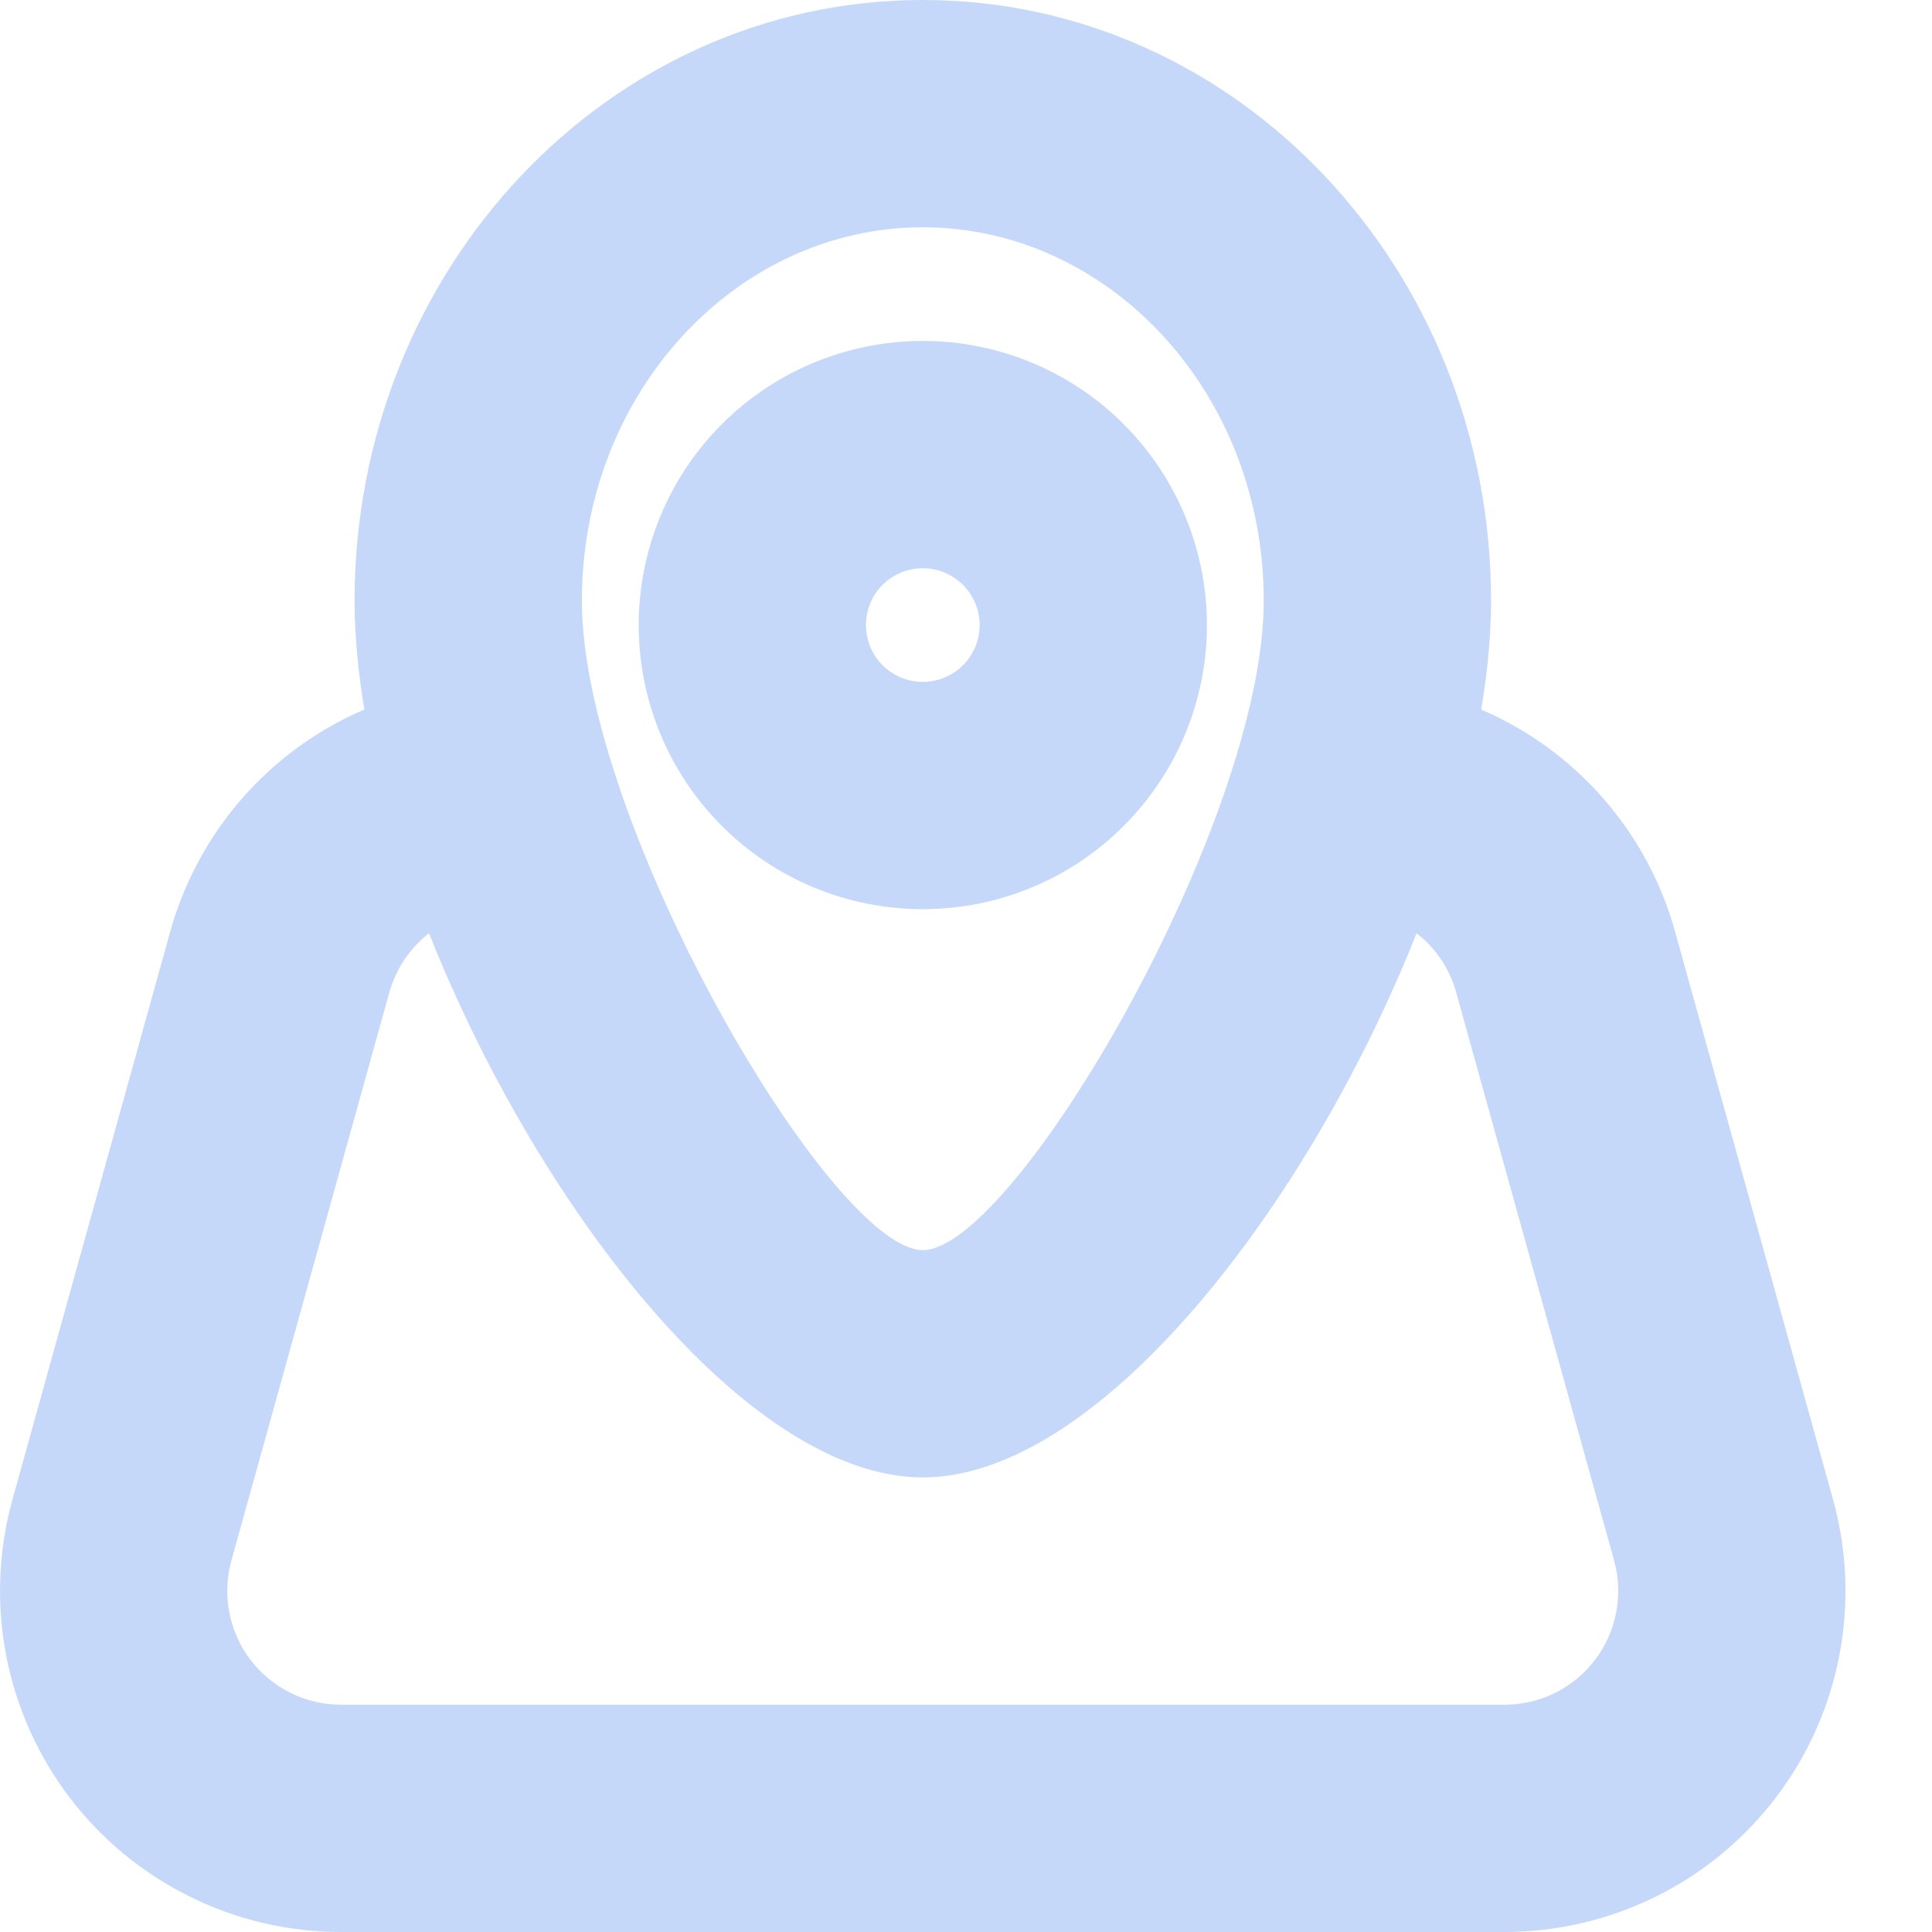
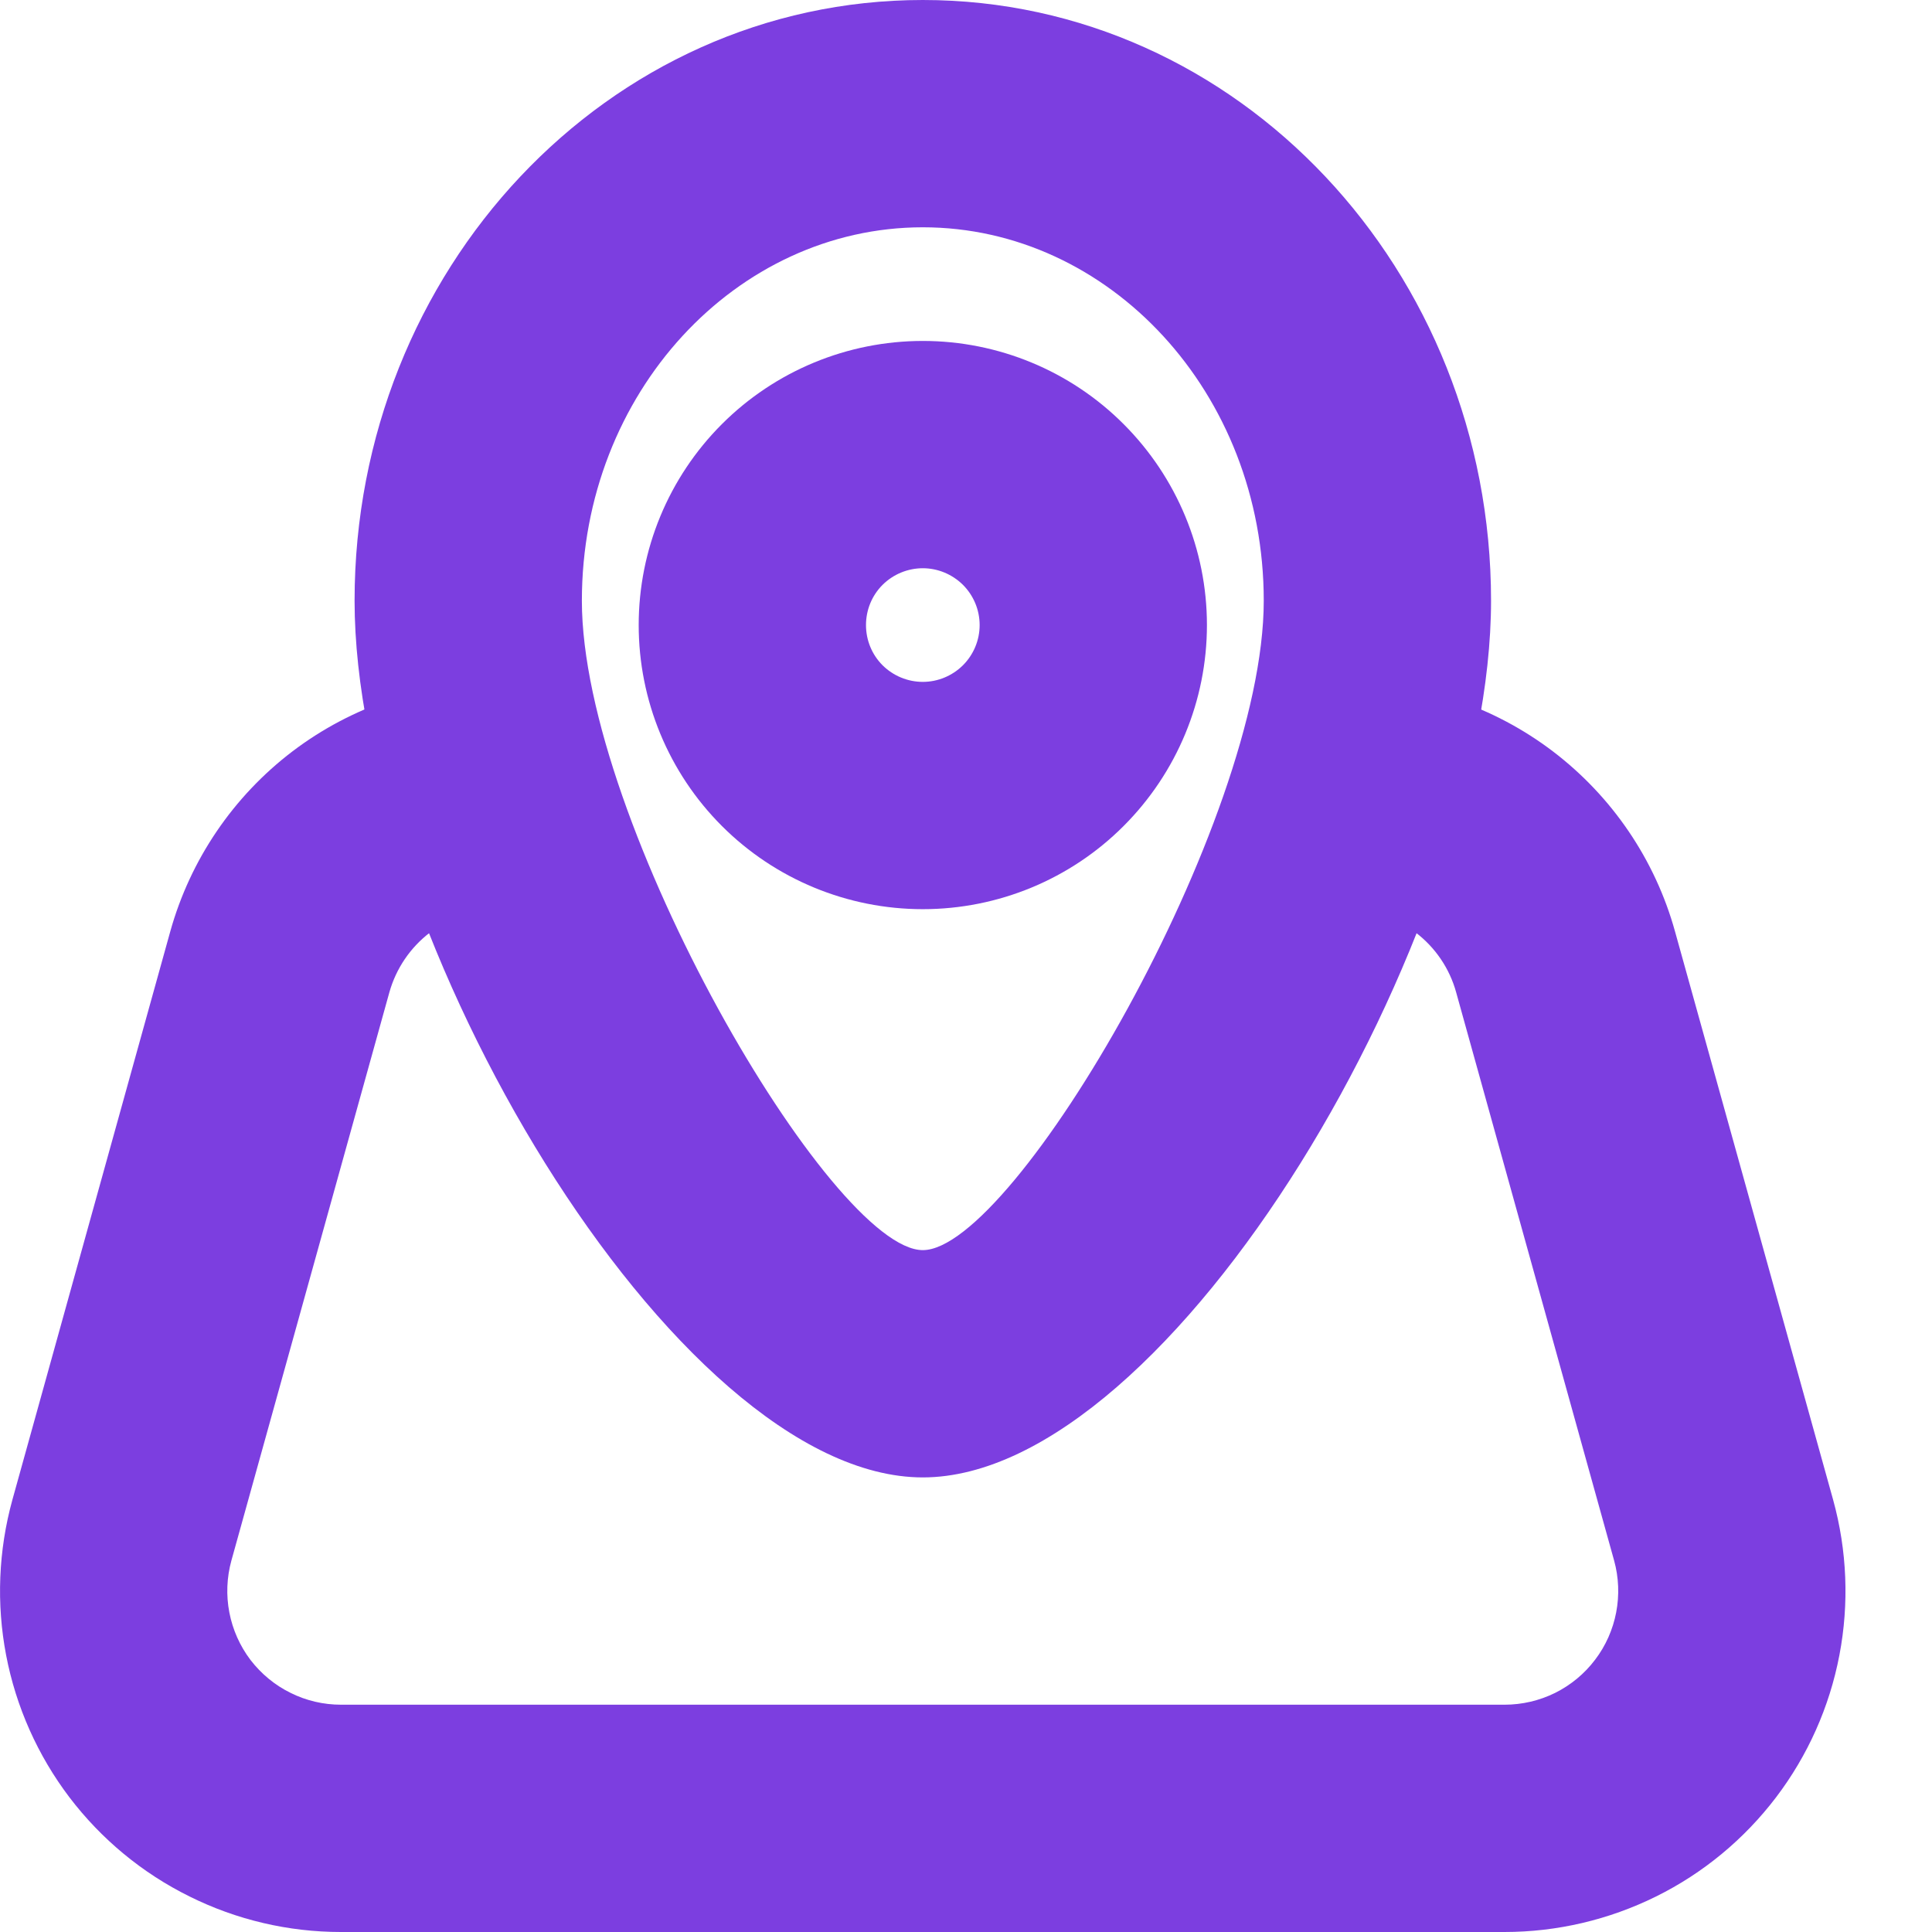
<svg xmlns="http://www.w3.org/2000/svg" width="17" height="17" viewBox="0 0 17 17" fill="none">
  <g id="mapas">
-     <path id="Vector" fill-rule="evenodd" clip-rule="evenodd" d="M8.12 8C8.783 8 9.419 7.737 9.887 7.268C10.356 6.799 10.62 6.163 10.62 5.5C10.62 4.837 10.356 4.201 9.887 3.732C9.419 3.263 8.783 3 8.12 3C7.457 3 6.821 3.263 6.352 3.732C5.883 4.201 5.62 4.837 5.62 5.5C5.62 6.163 5.883 6.799 6.352 7.268C6.821 7.737 7.457 8 8.12 8ZM8.12 5C8.252 5 8.379 5.053 8.473 5.146C8.567 5.24 8.62 5.367 8.62 5.5C8.62 5.633 8.567 5.76 8.473 5.854C8.379 5.947 8.252 6 8.12 6C7.987 6 7.86 5.947 7.766 5.854C7.672 5.76 7.62 5.633 7.62 5.5C7.62 5.367 7.672 5.24 7.766 5.146C7.86 5.053 7.987 5 8.12 5Z" fill="#C6D8FA" />
-     <path id="Vector_2" fill-rule="evenodd" clip-rule="evenodd" d="M3.12 5.286C3.12 8.199 5.925 13 8.12 13C10.315 13 13.12 8.199 13.12 5.286C13.12 2.38 10.897 0 8.12 0C5.343 0 3.12 2.381 3.12 5.286ZM11.12 5.286C11.12 7.24 8.923 11 8.12 11C7.317 11 5.12 7.24 5.12 5.286C5.12 3.456 6.48 2 8.12 2C9.76 2 11.12 3.456 11.12 5.286Z" fill="#C6D8FA" />
-     <path id="Vector_3" d="M11.85 8C11.584 8 11.33 7.895 11.142 7.707C10.955 7.52 10.85 7.265 10.85 7C10.85 6.735 10.955 6.48 11.142 6.293C11.33 6.105 11.584 6 11.85 6C12.505 6 13.143 6.215 13.665 6.612C14.186 7.009 14.564 7.565 14.739 8.197L16.13 13.197C16.253 13.643 16.272 14.111 16.185 14.565C16.098 15.02 15.907 15.448 15.627 15.816C15.347 16.184 14.986 16.483 14.571 16.688C14.156 16.893 13.7 17 13.238 17H2.999C2.537 17 2.081 16.893 1.667 16.687C1.252 16.482 0.891 16.183 0.611 15.815C0.332 15.447 0.141 15.019 0.054 14.565C-0.033 14.111 -0.014 13.643 0.109 13.197L1.498 8.197C1.674 7.565 2.052 7.008 2.574 6.611C3.096 6.215 3.734 6 4.389 6C4.655 6 4.909 6.105 5.097 6.293C5.284 6.48 5.389 6.735 5.389 7C5.389 7.265 5.284 7.52 5.097 7.707C4.909 7.895 4.655 8 4.389 8C4.171 8 3.959 8.072 3.785 8.204C3.611 8.336 3.485 8.522 3.426 8.732L2.036 13.732C1.995 13.881 1.989 14.037 2.018 14.188C2.047 14.34 2.111 14.483 2.204 14.606C2.298 14.728 2.418 14.828 2.557 14.896C2.695 14.965 2.847 15 3.001 15H13.239C13.394 15 13.546 14.964 13.684 14.896C13.822 14.827 13.942 14.728 14.035 14.605C14.129 14.482 14.192 14.339 14.221 14.188C14.25 14.037 14.244 13.88 14.203 13.732L12.813 8.732C12.755 8.521 12.629 8.336 12.455 8.204C12.281 8.071 12.068 8 11.85 8Z" fill="#C6D8FA" />
+     <path id="Vector" fill-rule="evenodd" clip-rule="evenodd" d="M8.12 8C8.783 8 9.419 7.737 9.887 7.268C10.356 6.799 10.62 6.163 10.62 5.5C10.62 4.837 10.356 4.201 9.887 3.732C9.419 3.263 8.783 3 8.12 3C7.457 3 6.821 3.263 6.352 3.732C5.883 4.201 5.62 4.837 5.62 5.5C5.62 6.163 5.883 6.799 6.352 7.268C6.821 7.737 7.457 8 8.12 8ZM8.12 5C8.252 5 8.379 5.053 8.473 5.146C8.567 5.24 8.62 5.367 8.62 5.5C8.62 5.633 8.567 5.76 8.473 5.854C8.379 5.947 8.252 6 8.12 6C7.987 6 7.86 5.947 7.766 5.854C7.672 5.76 7.62 5.633 7.62 5.5C7.62 5.367 7.672 5.24 7.766 5.146C7.86 5.053 7.987 5 8.12 5Z" fill="hsl(263, 72%, 56%)" />
+     <path id="Vector_2" fill-rule="evenodd" clip-rule="evenodd" d="M3.12 5.286C3.12 8.199 5.925 13 8.12 13C10.315 13 13.12 8.199 13.12 5.286C13.12 2.38 10.897 0 8.12 0C5.343 0 3.12 2.381 3.12 5.286ZM11.12 5.286C11.12 7.24 8.923 11 8.12 11C7.317 11 5.12 7.24 5.12 5.286C5.12 3.456 6.48 2 8.12 2C9.76 2 11.12 3.456 11.12 5.286Z" fill="hsl(263, 72%, 56%)" />
+     <path id="Vector_3" d="M11.85 8C11.584 8 11.33 7.895 11.142 7.707C10.955 7.52 10.85 7.265 10.85 7C10.85 6.735 10.955 6.48 11.142 6.293C11.33 6.105 11.584 6 11.85 6C12.505 6 13.143 6.215 13.665 6.612C14.186 7.009 14.564 7.565 14.739 8.197L16.13 13.197C16.253 13.643 16.272 14.111 16.185 14.565C16.098 15.02 15.907 15.448 15.627 15.816C15.347 16.184 14.986 16.483 14.571 16.688C14.156 16.893 13.7 17 13.238 17H2.999C2.537 17 2.081 16.893 1.667 16.687C1.252 16.482 0.891 16.183 0.611 15.815C0.332 15.447 0.141 15.019 0.054 14.565C-0.033 14.111 -0.014 13.643 0.109 13.197L1.498 8.197C1.674 7.565 2.052 7.008 2.574 6.611C3.096 6.215 3.734 6 4.389 6C4.655 6 4.909 6.105 5.097 6.293C5.284 6.48 5.389 6.735 5.389 7C5.389 7.265 5.284 7.52 5.097 7.707C4.909 7.895 4.655 8 4.389 8C4.171 8 3.959 8.072 3.785 8.204C3.611 8.336 3.485 8.522 3.426 8.732L2.036 13.732C1.995 13.881 1.989 14.037 2.018 14.188C2.047 14.34 2.111 14.483 2.204 14.606C2.298 14.728 2.418 14.828 2.557 14.896C2.695 14.965 2.847 15 3.001 15H13.239C13.394 15 13.546 14.964 13.684 14.896C13.822 14.827 13.942 14.728 14.035 14.605C14.129 14.482 14.192 14.339 14.221 14.188C14.25 14.037 14.244 13.88 14.203 13.732L12.813 8.732C12.755 8.521 12.629 8.336 12.455 8.204C12.281 8.071 12.068 8 11.85 8Z" fill="hsl(263, 72%, 56%)" />
  </g>
</svg>
